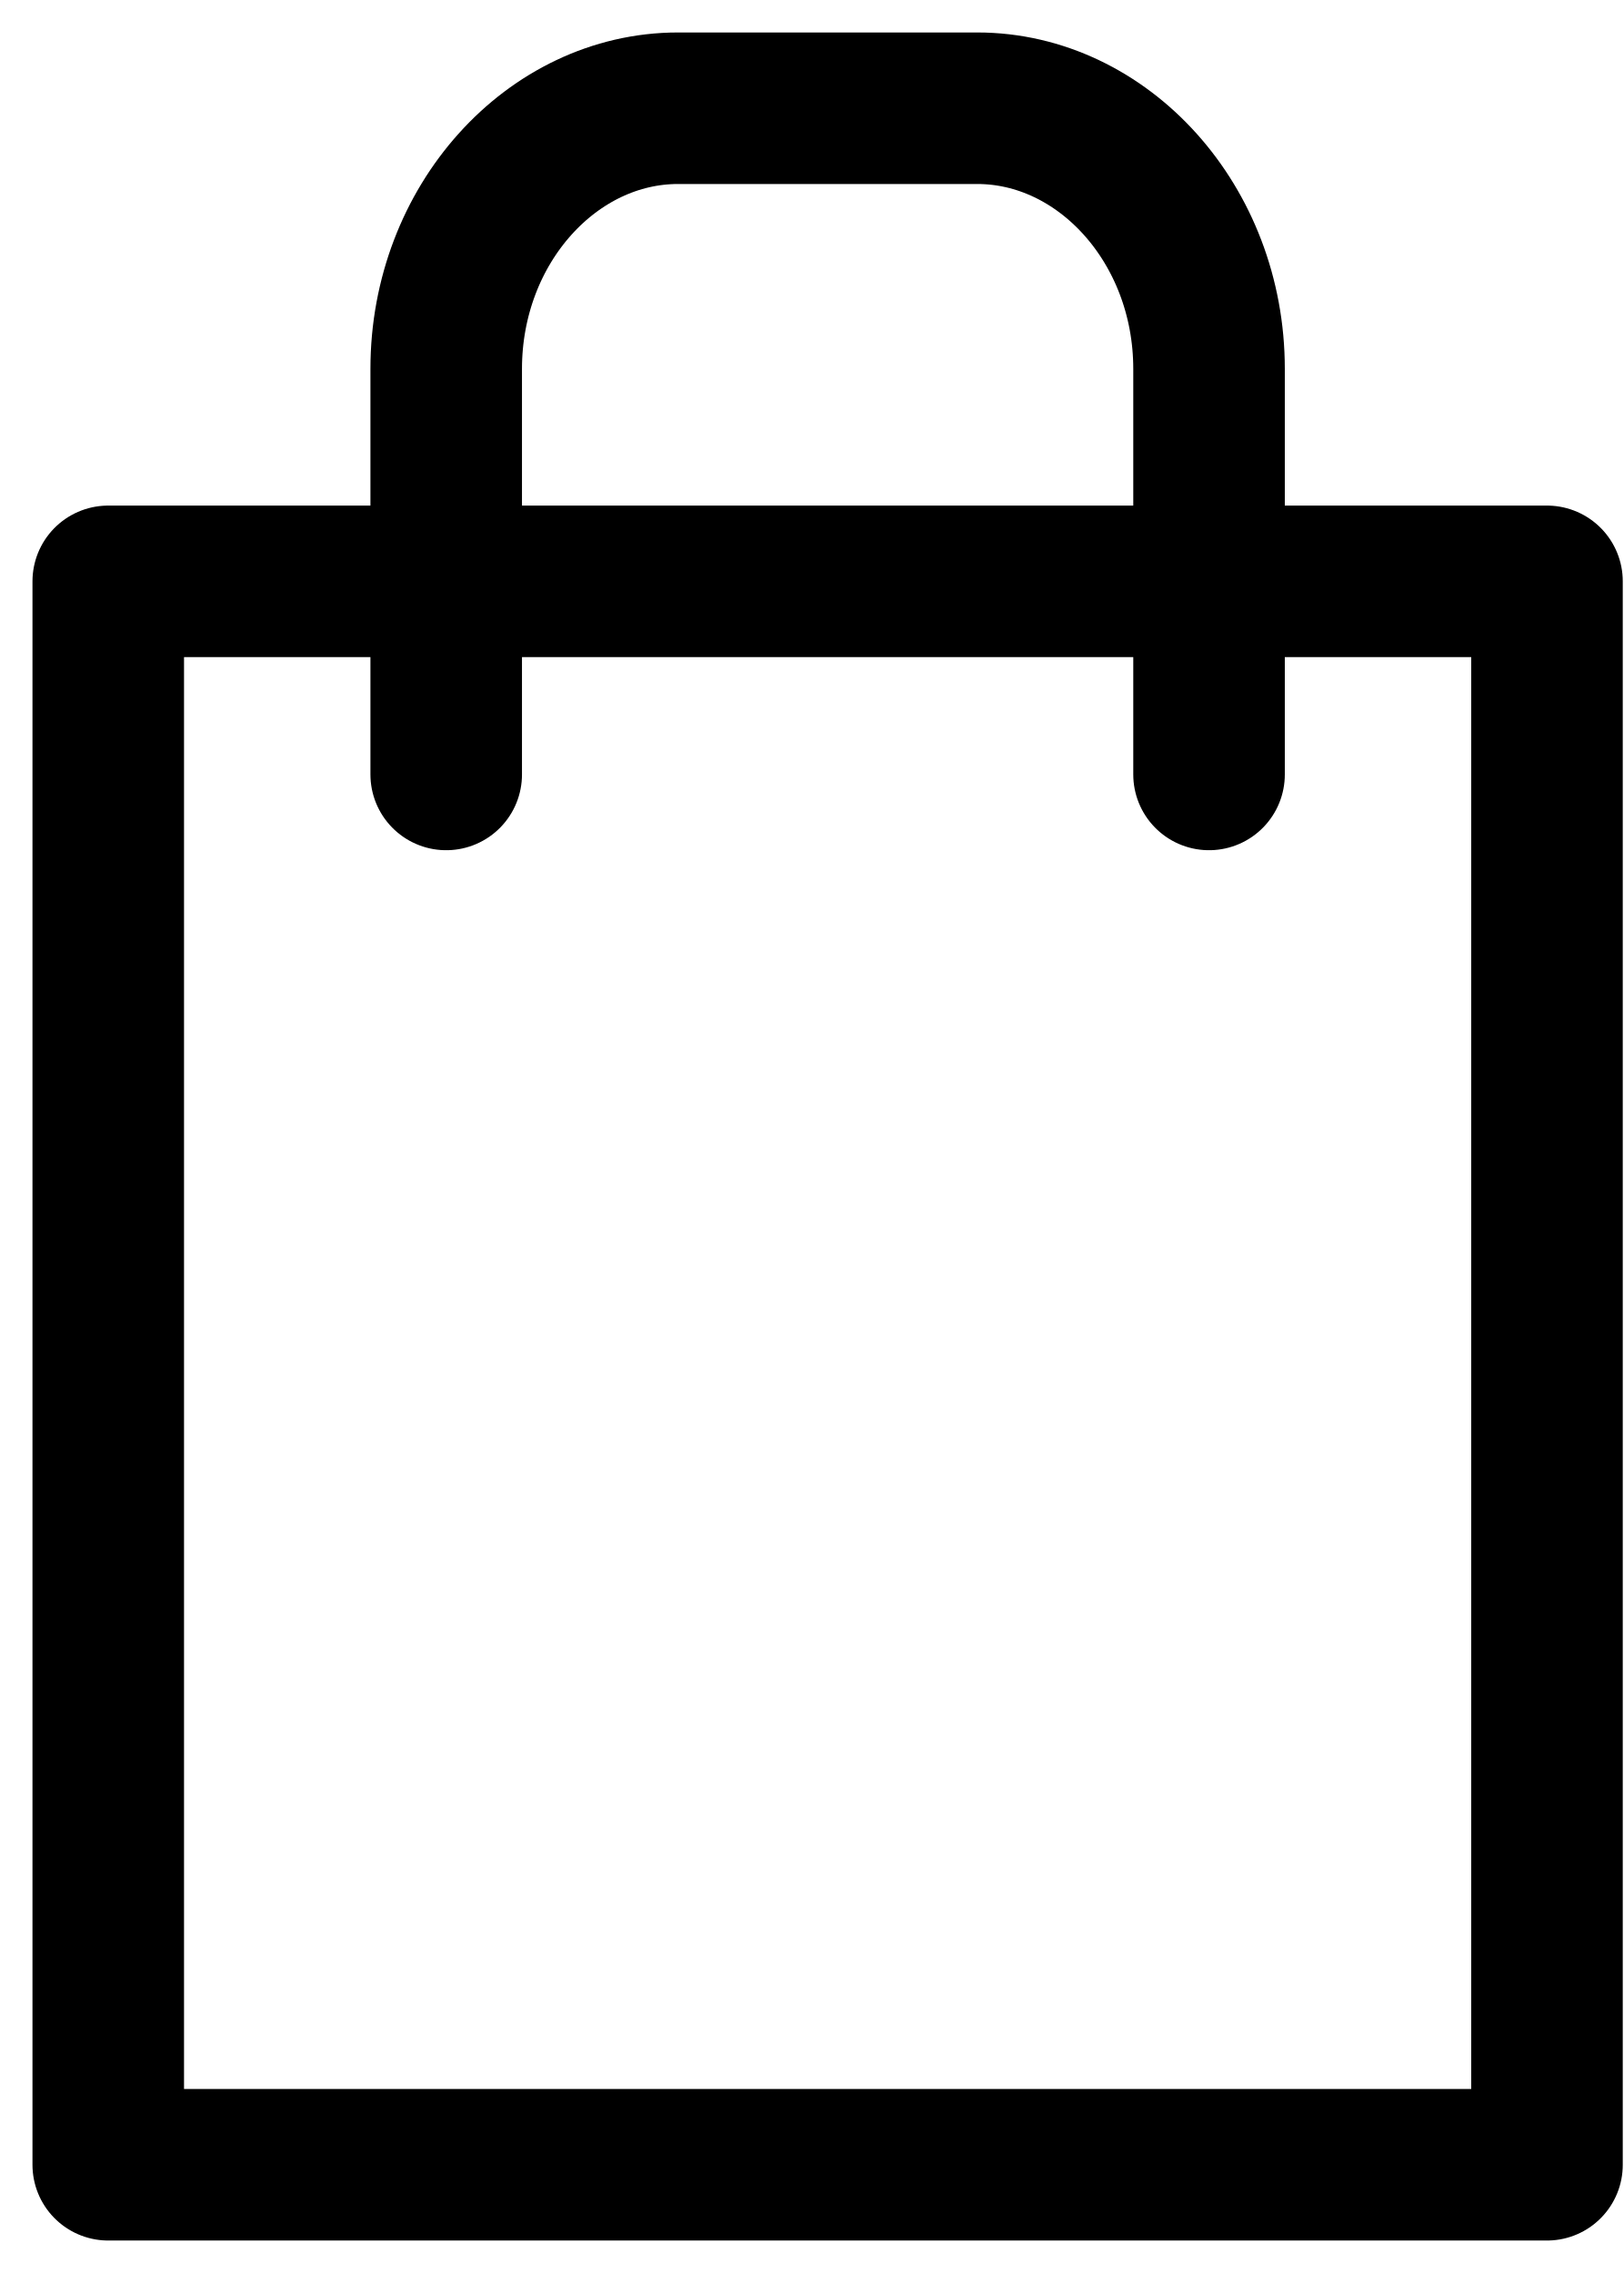
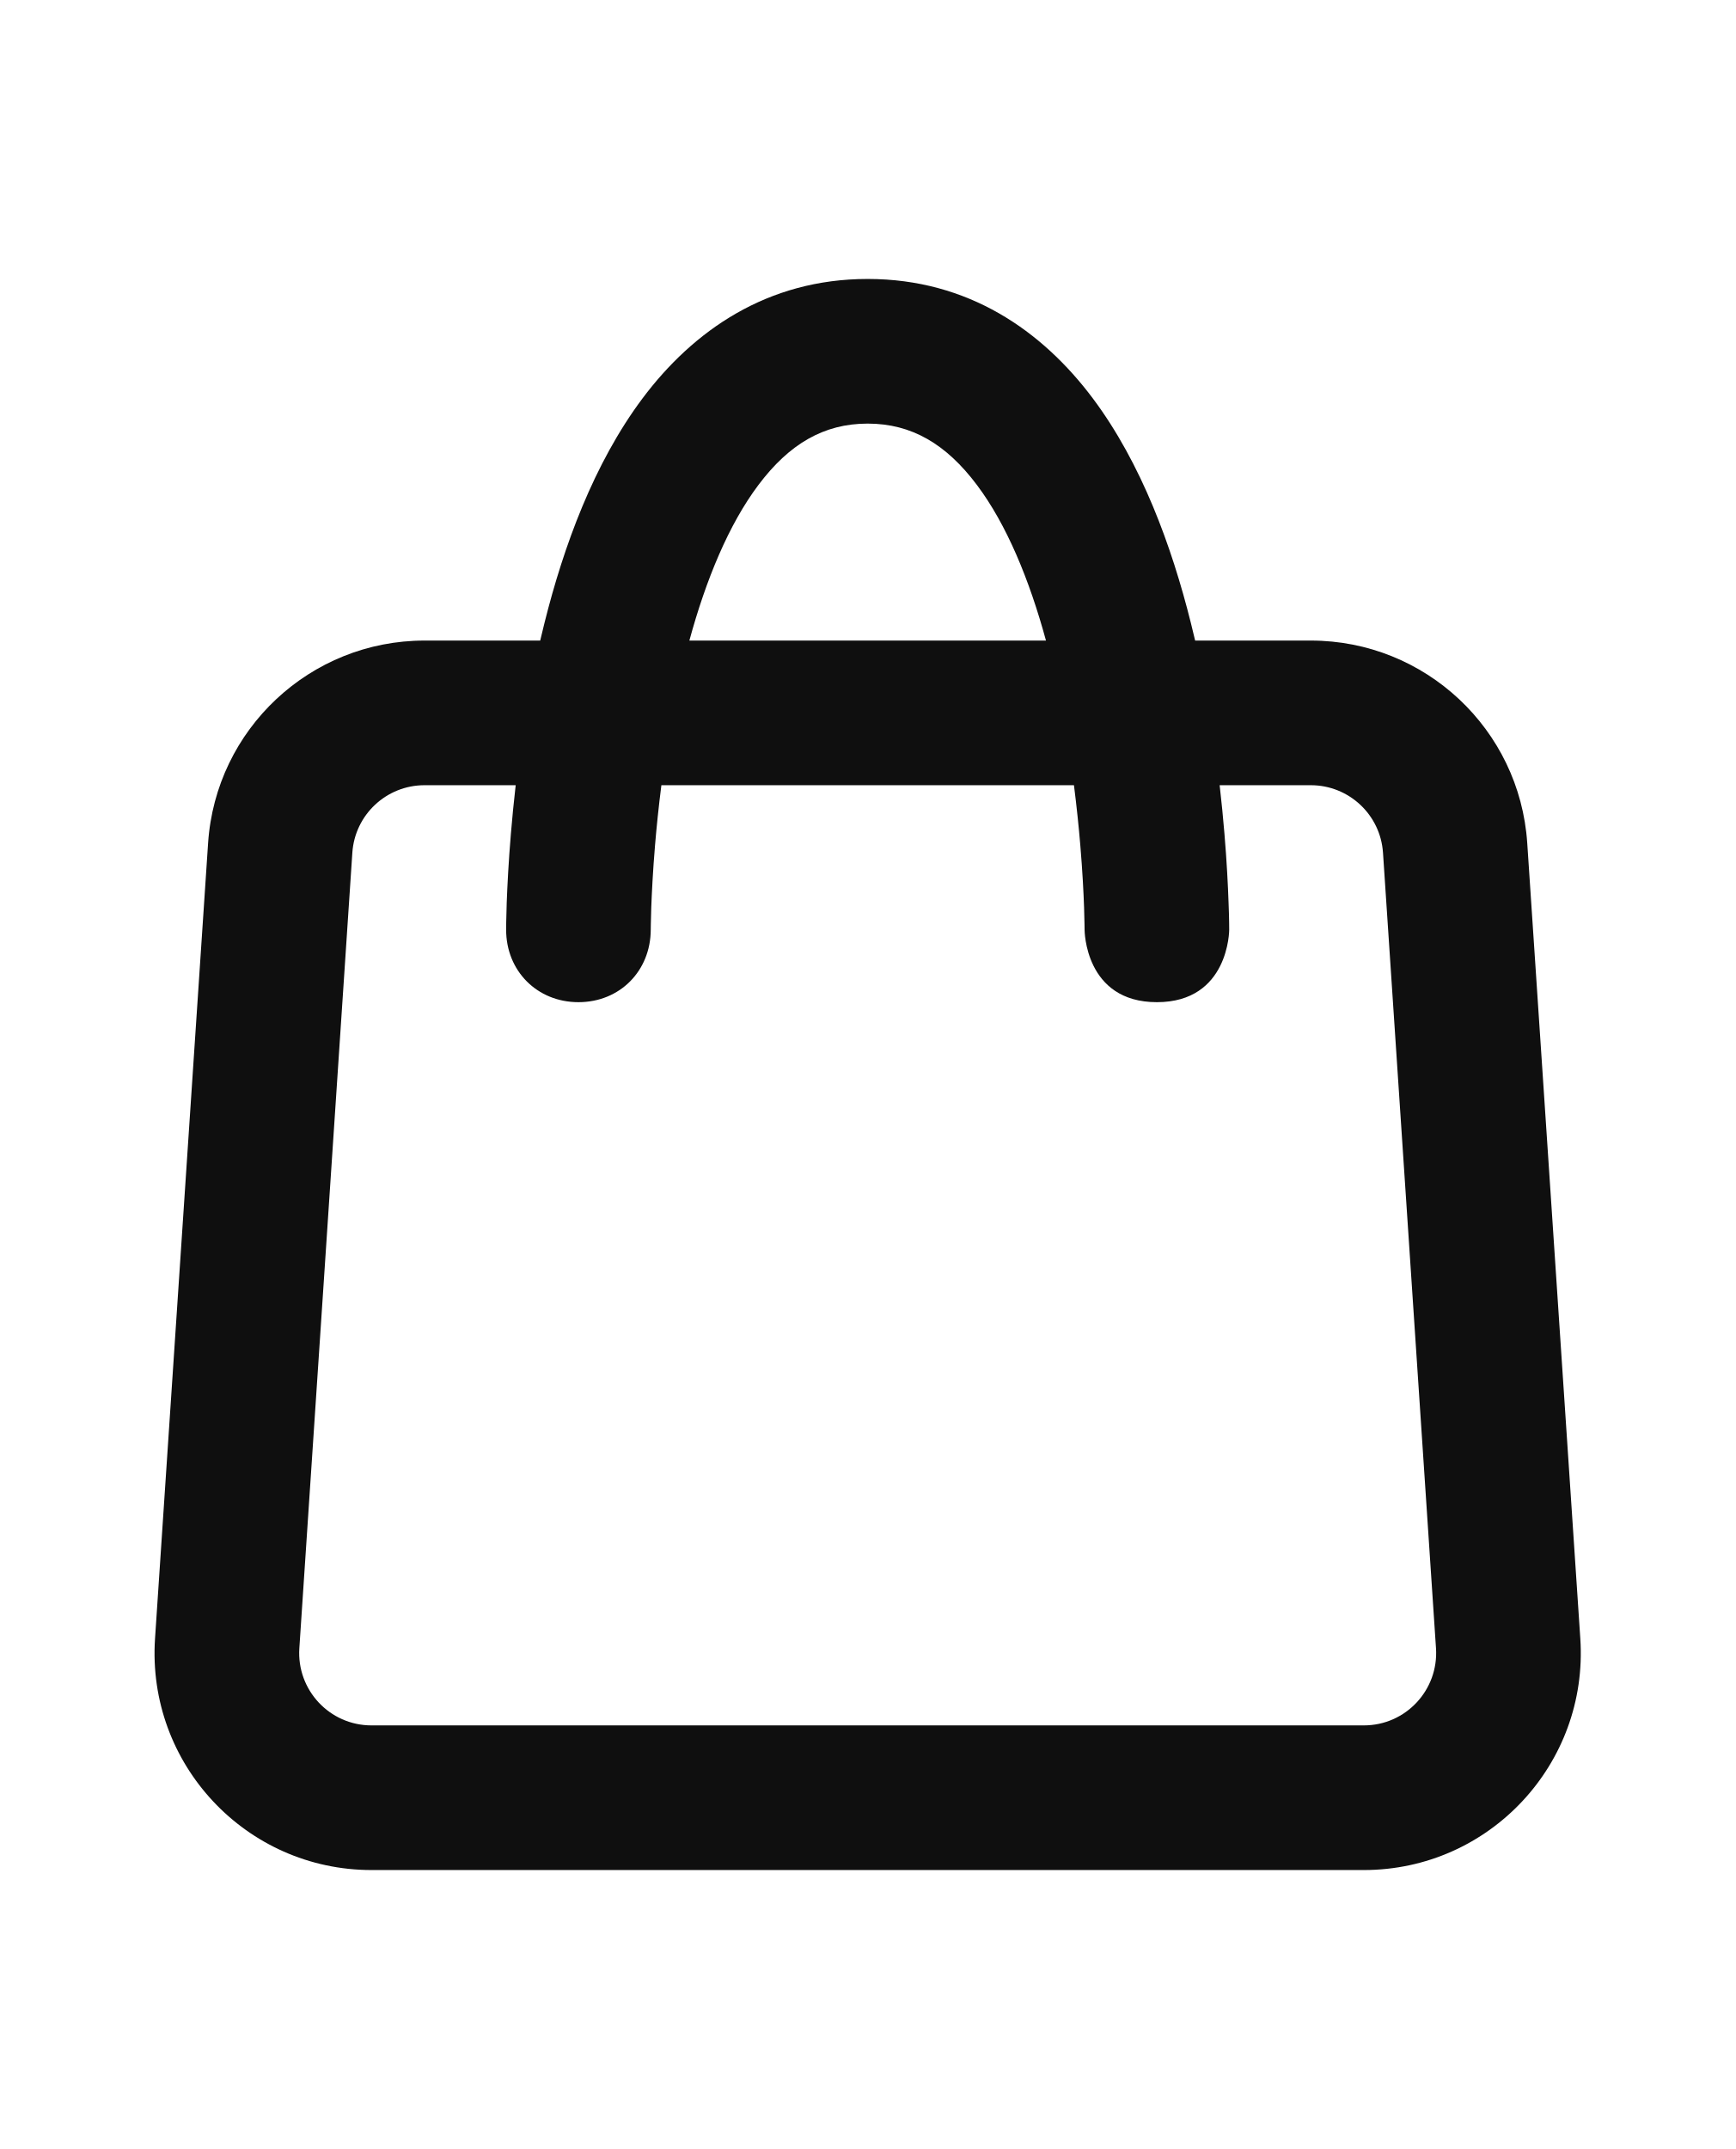
- <svg xmlns="http://www.w3.org/2000/svg" width="15" height="21" viewBox="0 0 15 21" fill="none">
-   <g id="Group 3">
-     <path id="Vector" d="M14.291 5.371H1V20H14.291V5.371Z" stroke="black" stroke-width="1.4" stroke-miterlimit="10" stroke-linecap="round" stroke-linejoin="round" />
-     <path id="Vector_2" d="M4.122 7.155V3.408C4.122 2.07 5.103 1 6.263 1H9.028C10.188 1 11.169 2.07 11.169 3.408V7.155" stroke="black" stroke-width="1.4" stroke-miterlimit="10" stroke-linecap="round" stroke-linejoin="round" />
-   </g>
+ <svg xmlns="http://www.w3.org/2000/svg" width="21px" height="26px" viewBox="0 0 24 24" fill="none">
+   <path fill-rule="evenodd" clip-rule="evenodd" d="M16.529 6C16.51 5.919 16.49 5.838 16.47 5.757C16.206 4.701 15.79 3.554 15.113 2.65C14.414 1.718 13.393 1 12 1C10.607 1 9.586 1.718 8.887 2.65C8.21 3.554 7.794 4.701 7.53 5.757C7.51 5.838 7.49 5.919 7.471 6H5.871C4.292 6 2.983 7.225 2.878 8.8L2.144 19.8C2.029 21.532 3.402 23 5.138 23H18.862C20.598 23 21.971 21.532 21.856 19.8L21.122 8.8C21.017 7.225 19.708 6 18.129 6H16.529ZM8 11C8.573 11 8.998 10.568 9 9.998C9 9.974 9 9.951 9.001 9.927C9.002 9.874 9.004 9.795 9.007 9.692C9.015 9.487 9.029 9.19 9.059 8.833C9.08 8.58 9.109 8.299 9.147 8H14.853C14.891 8.299 14.92 8.58 14.941 8.833C14.971 9.19 14.986 9.487 14.993 9.692C14.996 9.795 14.998 9.874 14.999 9.927C15 9.951 15 9.976 15 10C15 10 15 11 16 11C17 11 17 9.999 17 9.999C17 9.964 17 9.929 16.999 9.893C16.998 9.829 16.996 9.737 16.991 9.621C16.983 9.388 16.967 9.06 16.934 8.667C16.917 8.462 16.895 8.238 16.868 8H18.129C18.655 8 19.092 8.408 19.127 8.933L19.86 19.933C19.898 20.511 19.441 21 18.862 21H5.138C4.559 21 4.102 20.511 4.14 19.933L4.873 8.933C4.908 8.408 5.345 8 5.871 8H7.132C7.105 8.238 7.083 8.462 7.066 8.667C7.033 9.06 7.017 9.388 7.008 9.621C7.004 9.737 7.002 9.829 7.001 9.893C7.001 9.928 7 9.962 7 9.997C6.999 10.567 7.428 11 8 11ZM9.534 6H14.466C14.235 5.153 13.921 4.395 13.512 3.85C13.086 3.282 12.607 3 12 3C11.393 3 10.914 3.282 10.488 3.85C10.079 4.395 9.765 5.153 9.534 6Z" fill="#0F0F0F" />
</svg>
